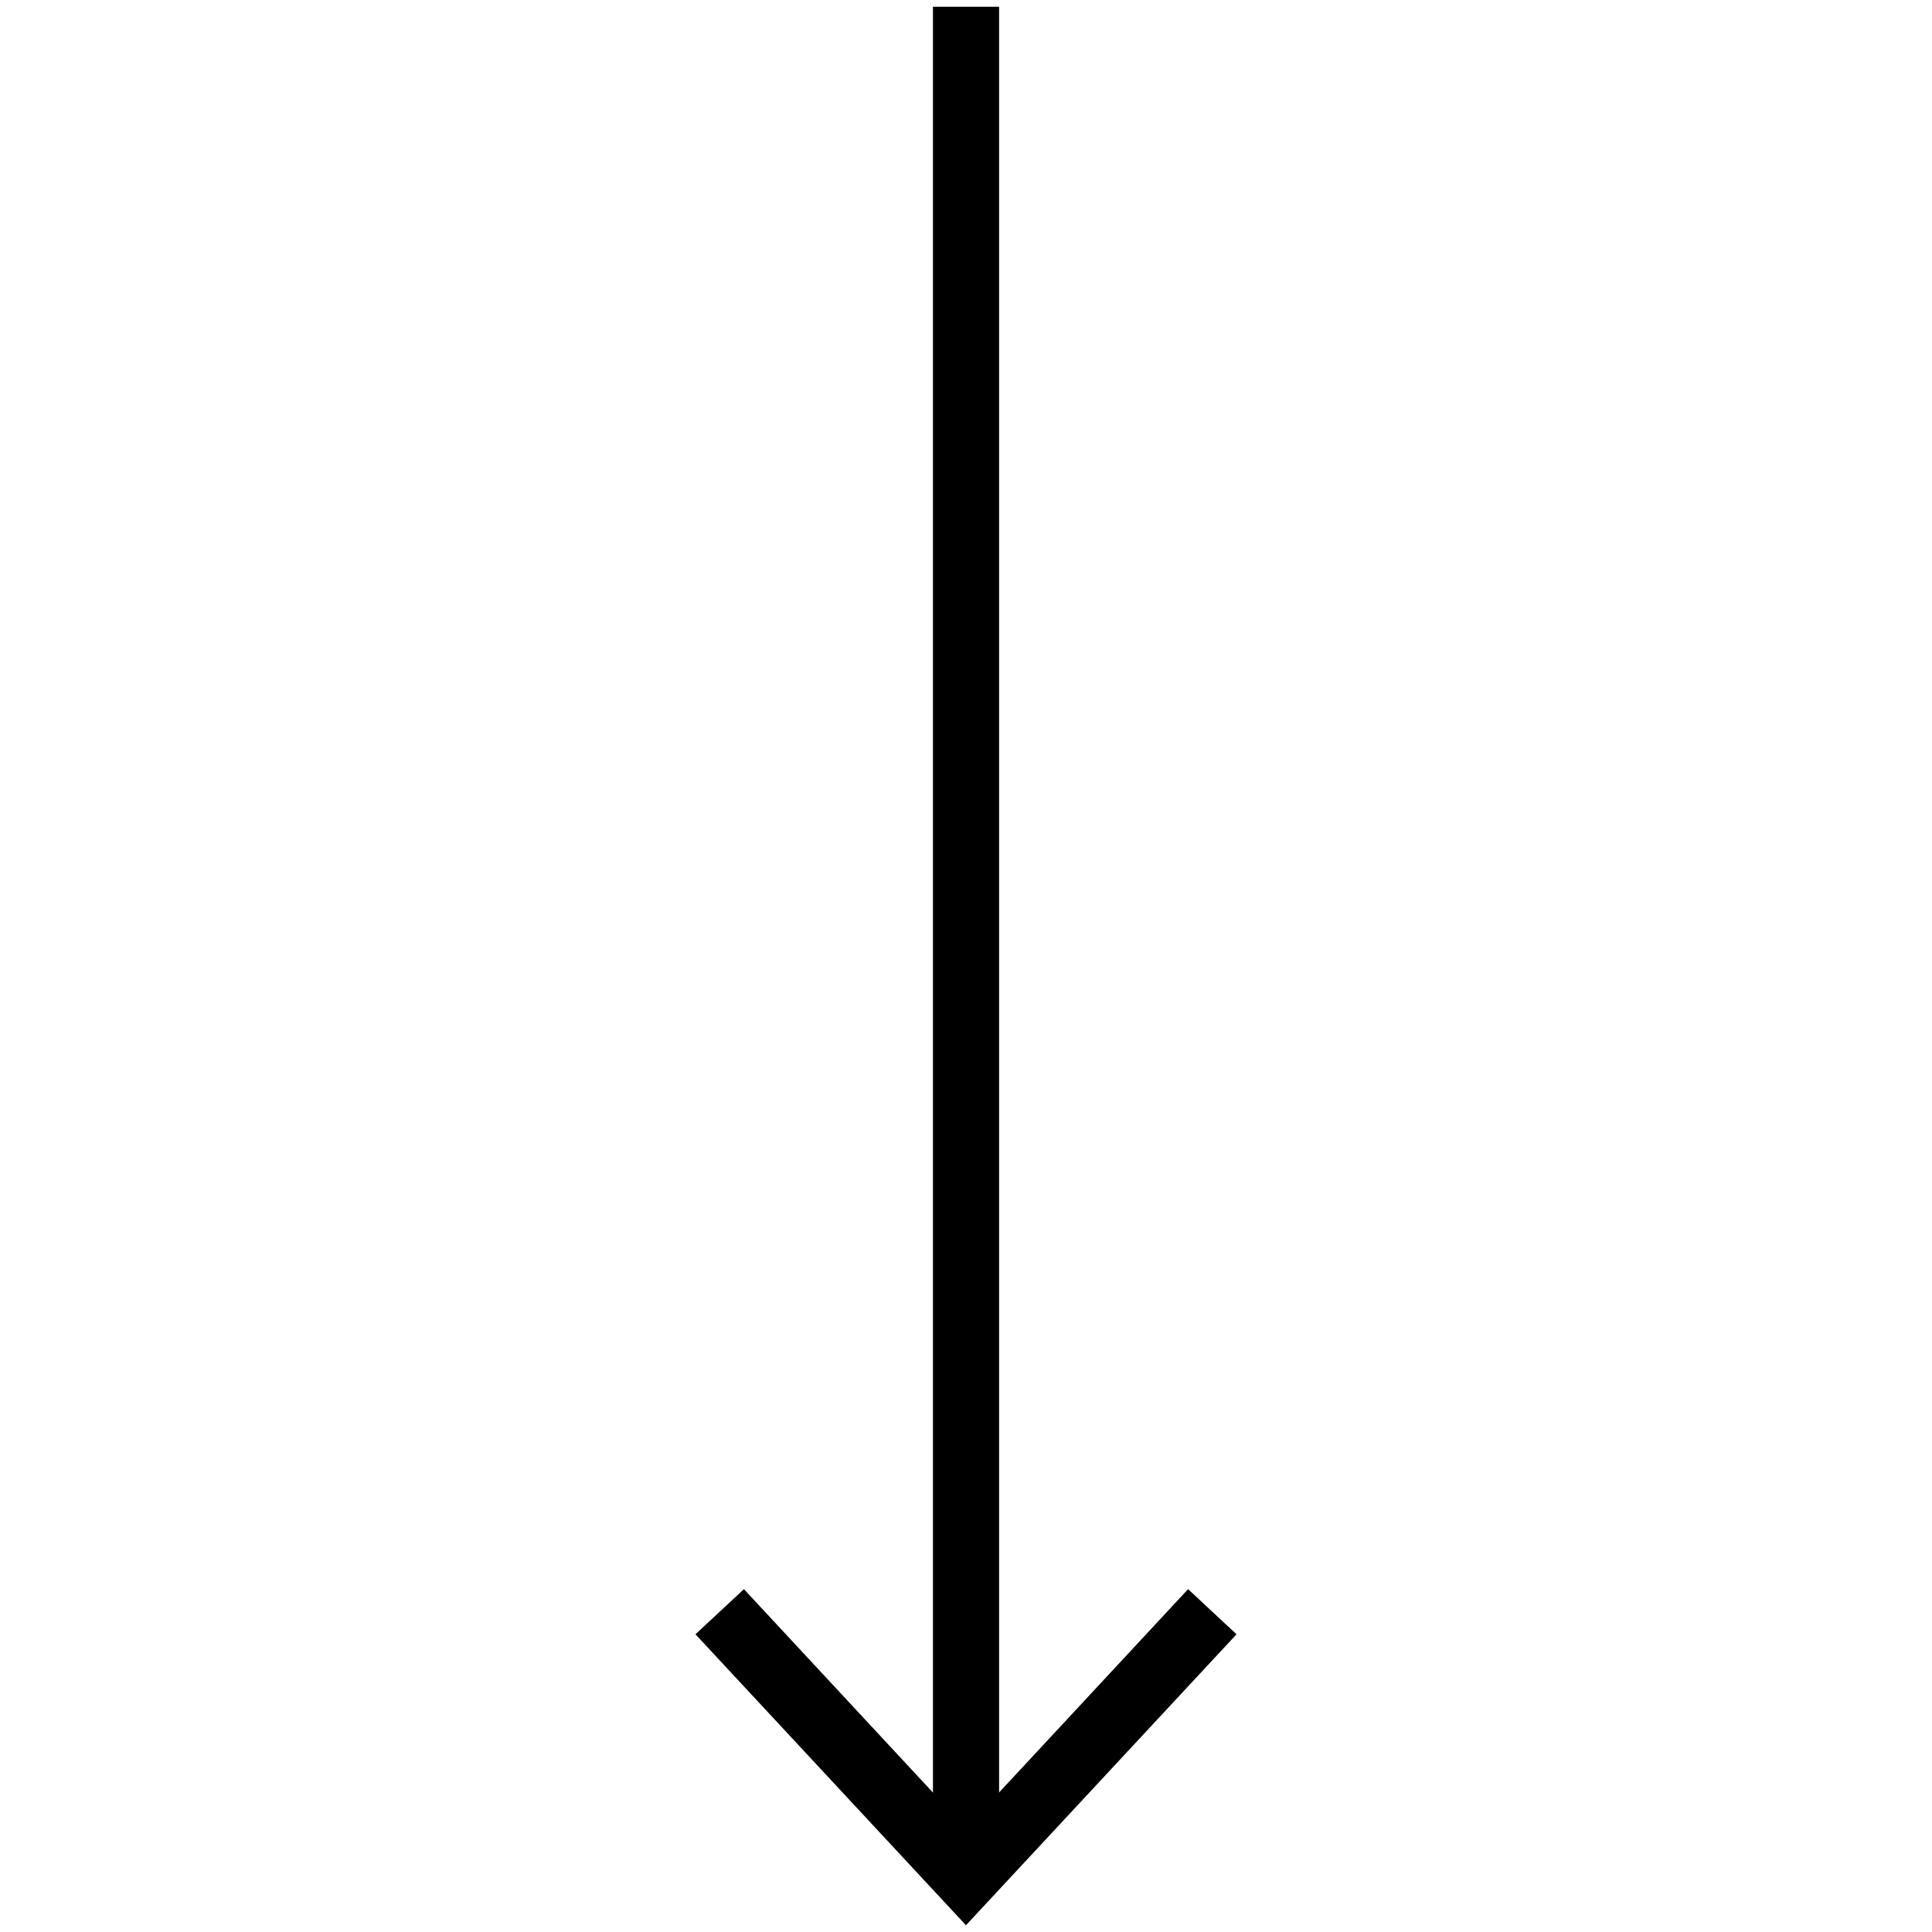
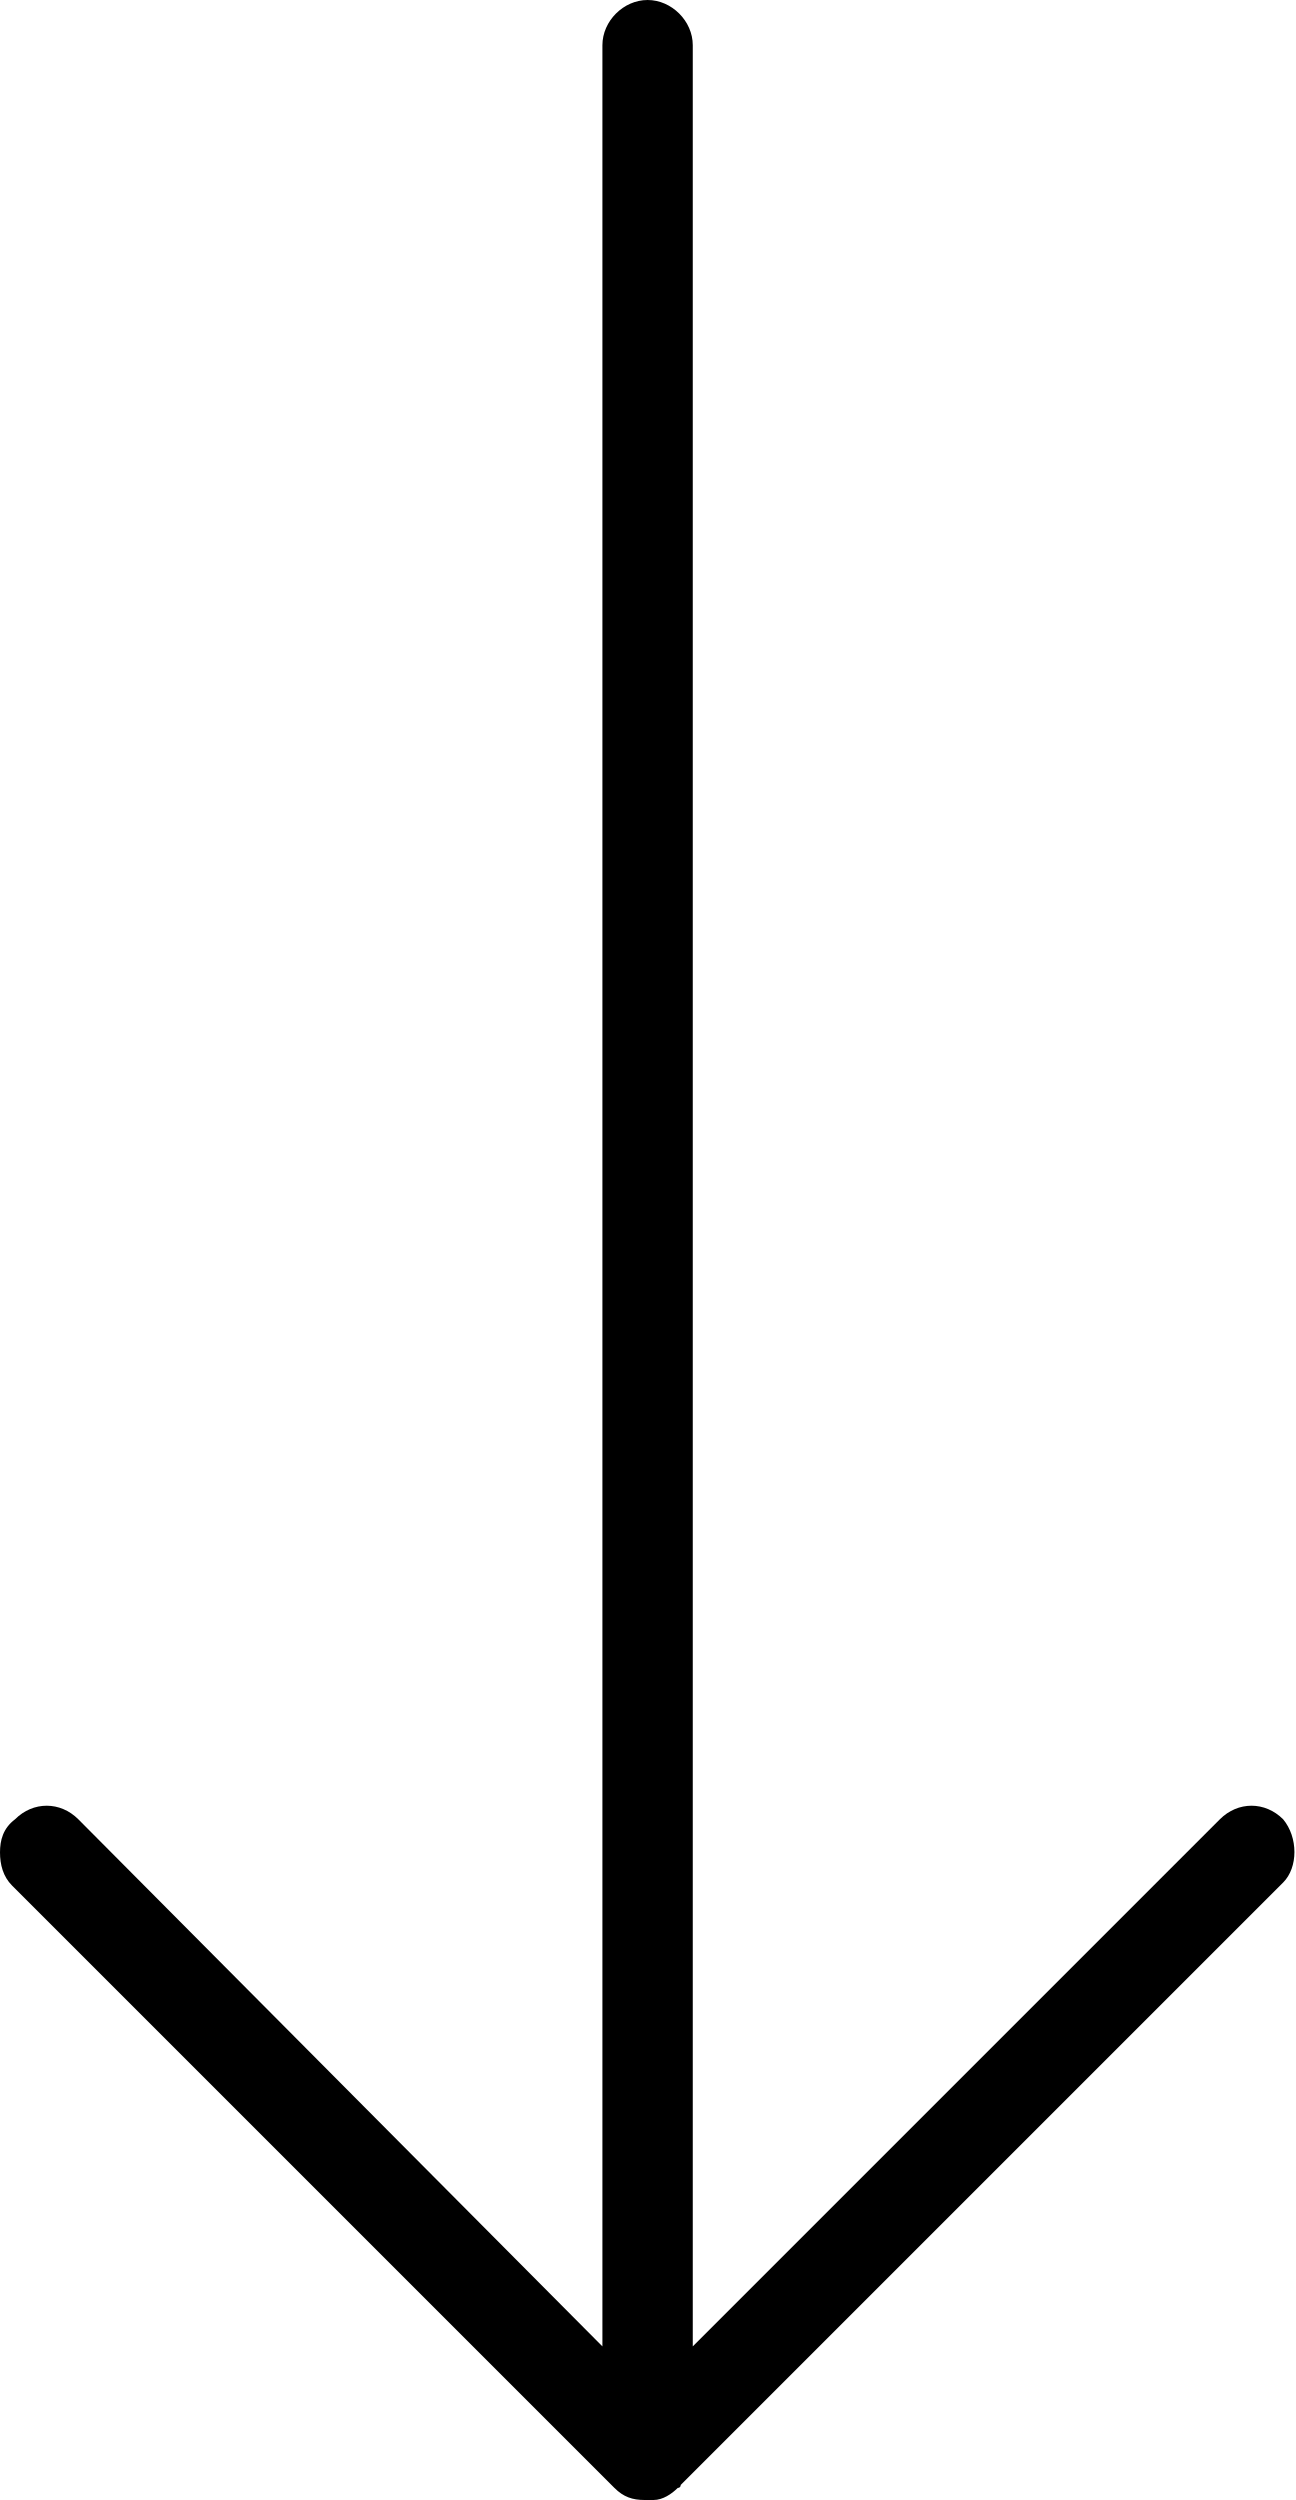
- <svg xmlns="http://www.w3.org/2000/svg" width="143px" height="143px" version="1.1" id="Layer_2" x="0px" y="0px" viewBox="0 0 143 143" enable-background="new 0 0 143 143" xml:space="preserve">
-   <rect fill="currentColor" x="69.054" y="0.5" width="4.896" height="136.691" />
-   <polygon fill="currentColor" points="51.476,120.964 55.063,117.624 71.498,135.309 87.938,117.624 91.524,120.964 71.498,142.5 " />
+ <svg xmlns="http://www.w3.org/2000/svg" version="1.1" width="43px" height="83px" viewBox="0 0 43 83" style="enable-background:new 0 0 43 83;" xml:space="preserve">
+   <path fill="currentColor" d="M42.6,60.4c-0.6-0.6-1.5-0.6-2.1,0L23,77.9l0-76.4C23,0.7,22.3,0,21.5,0S20,0.7,20,1.5l0,76.4L2.6,60.4  c-0.6-0.6-1.5-0.6-2.1,0C0.1,60.7,0,61.1,0,61.5c0,0.4,0.1,0.8,0.4,1.1l20,20c0.3,0.3,0.6,0.4,1,0.4c0,0,0.1,0,0.1,0  c0.1,0,0.1,0,0.2,0c0.3,0,0.6-0.2,0.8-0.4c0,0,0.1,0,0.1-0.1l20-20C43.1,62,43.1,61,42.6,60.4z" />
</svg>
